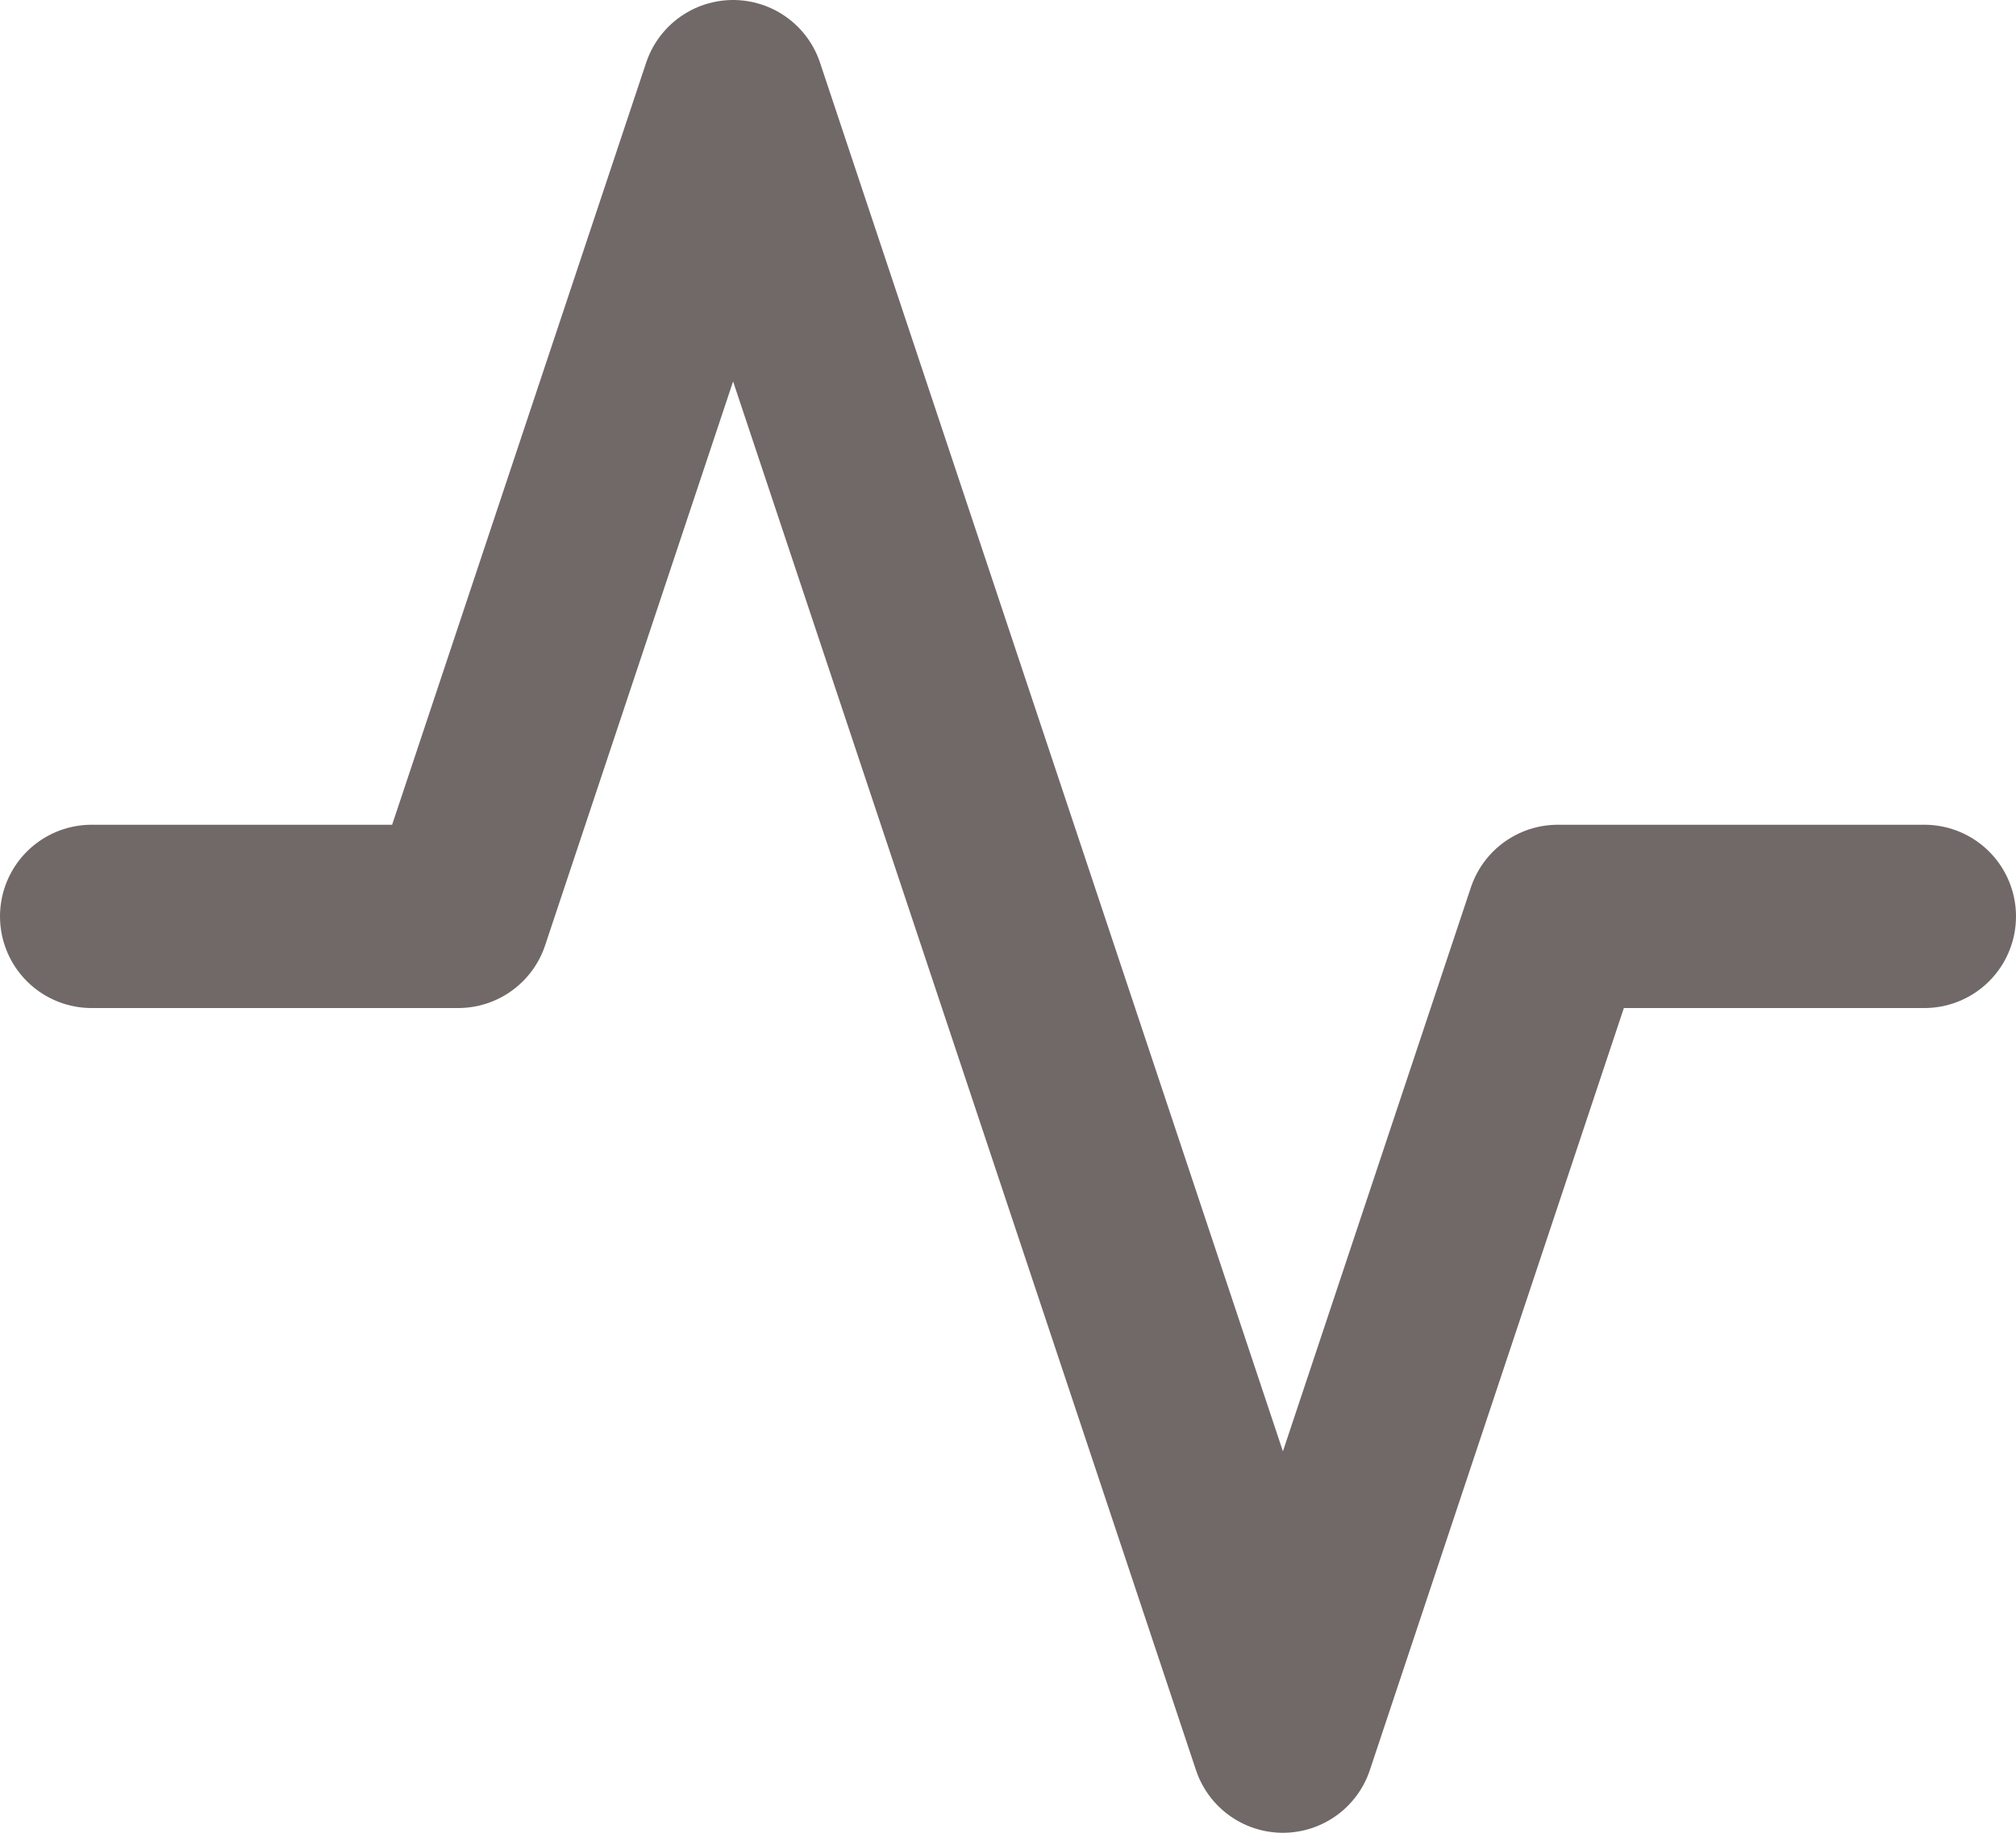
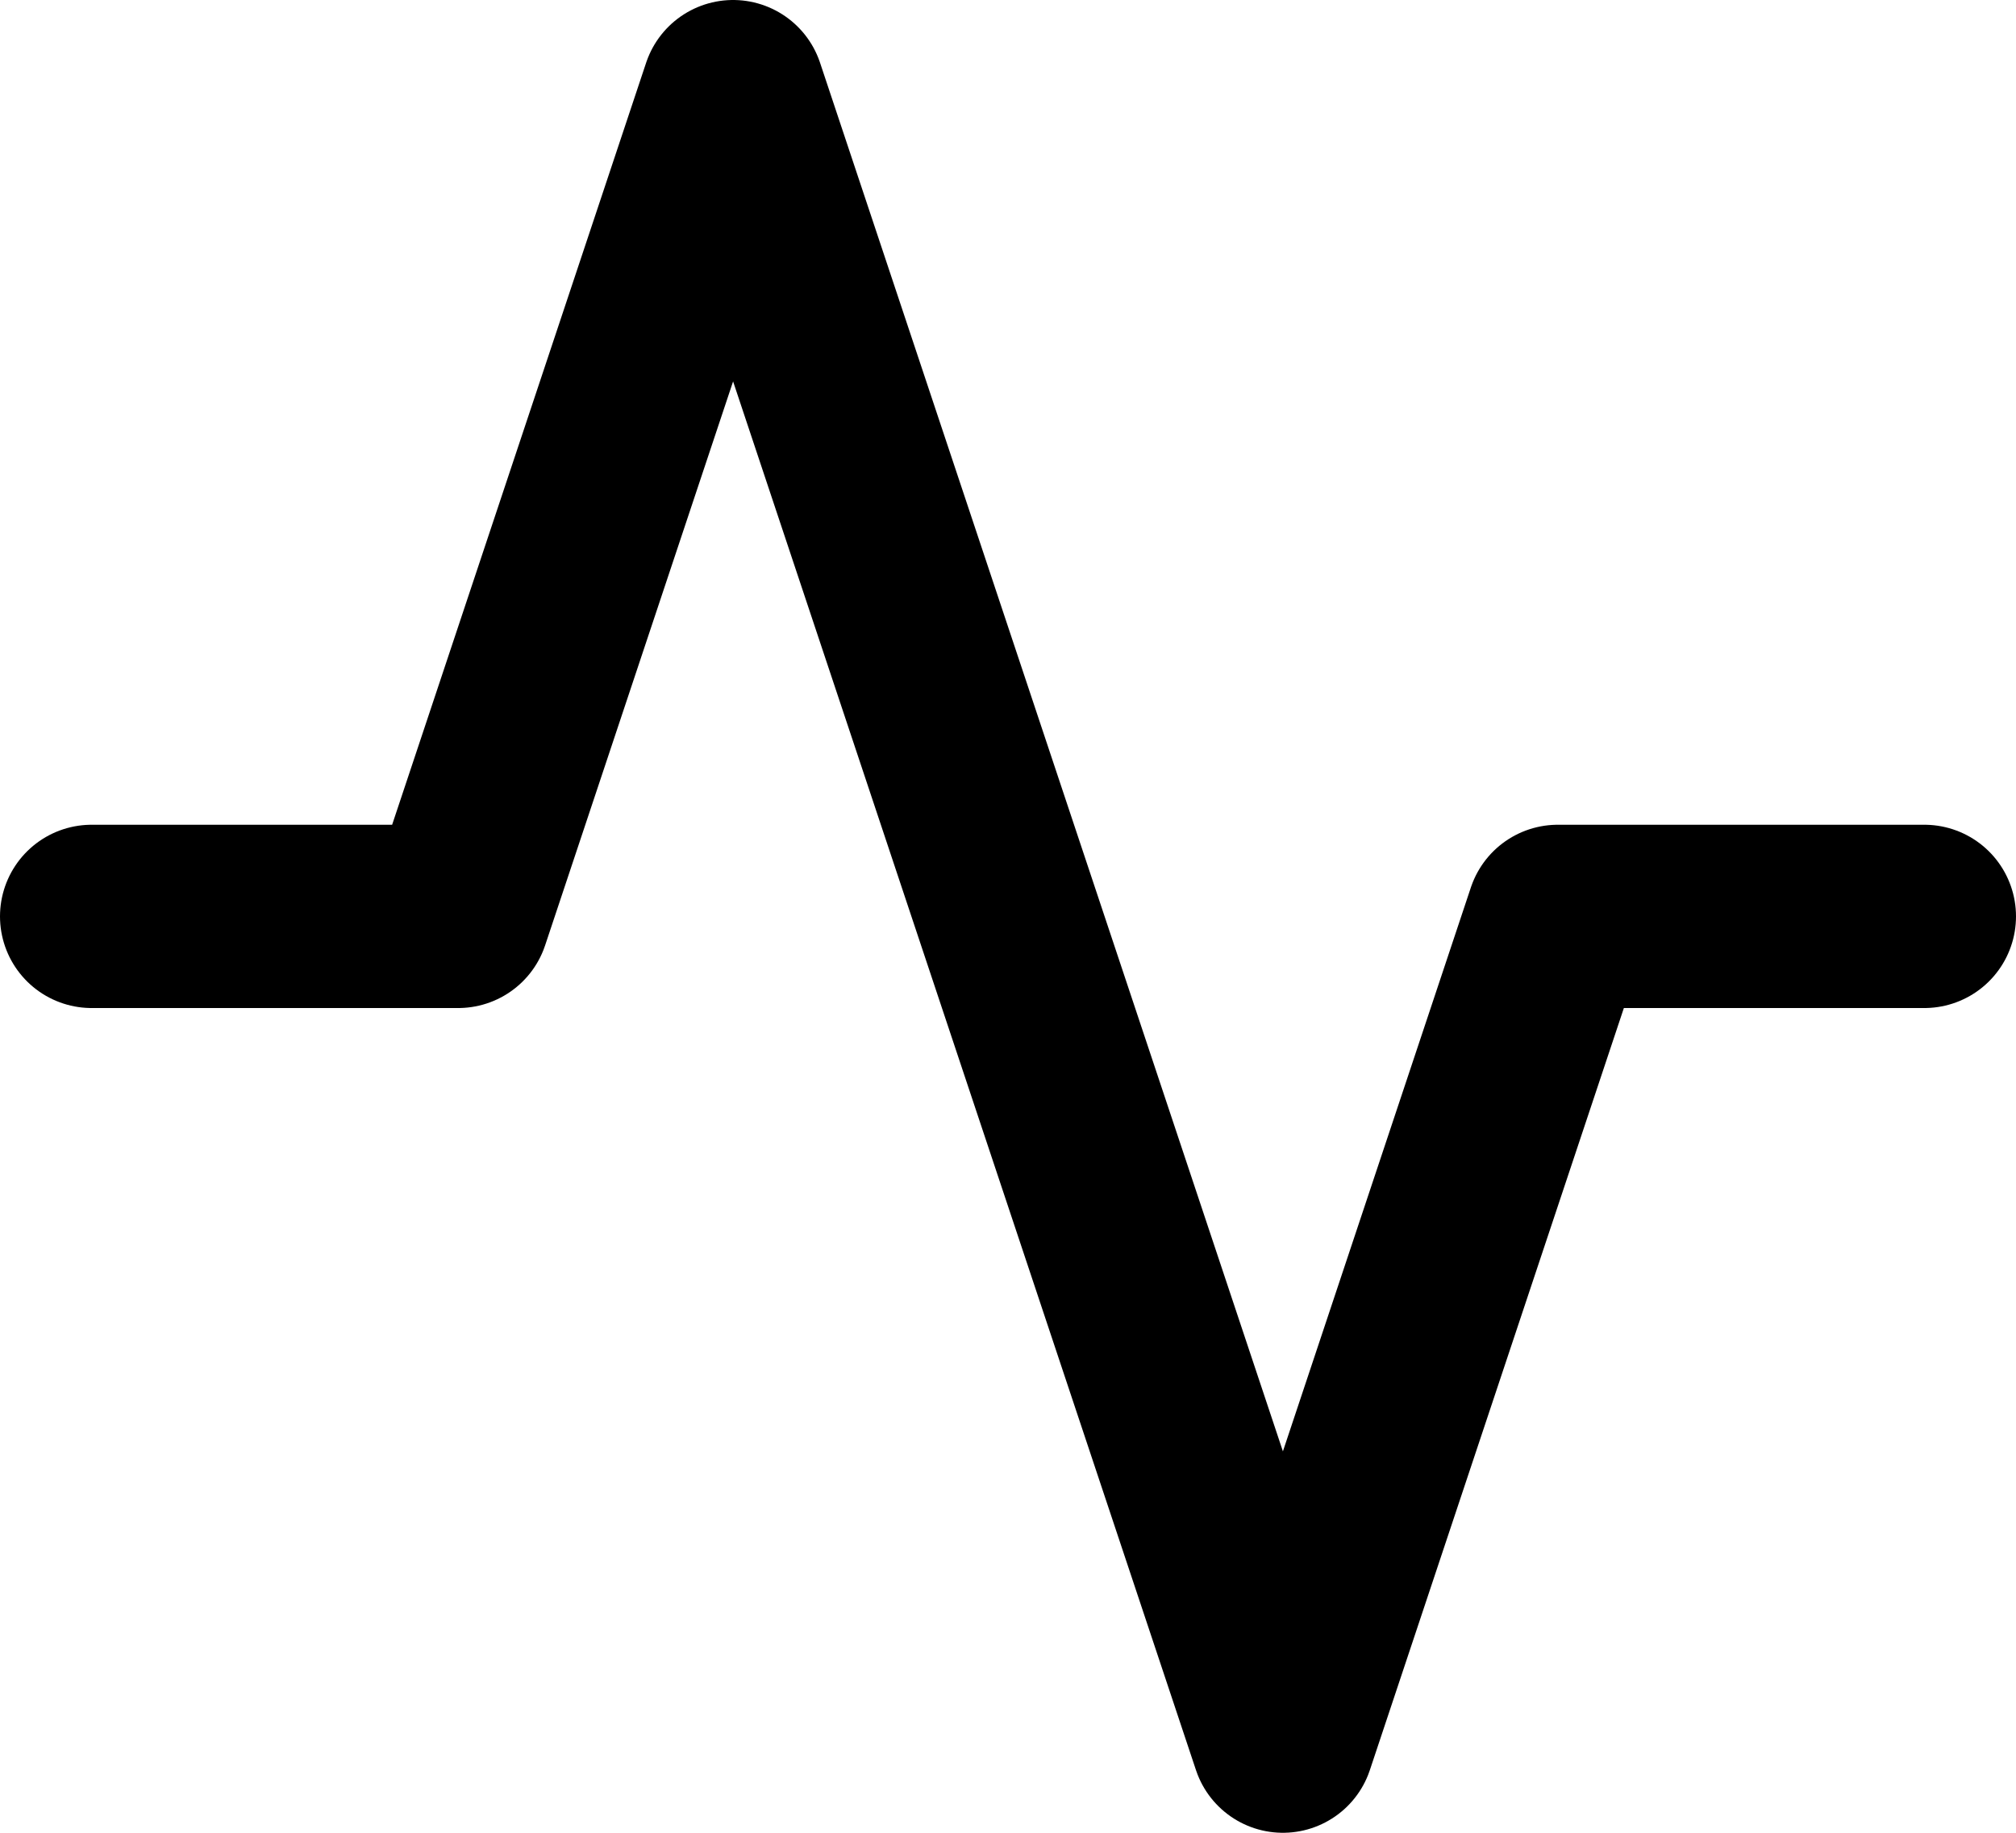
<svg xmlns="http://www.w3.org/2000/svg" width="22" height="20" viewBox="0 0 22 20" fill="none">
-   <path d="M21 10H17L14 19L8 1L5 10H1" stroke="#716868" stroke-width="2" stroke-linecap="round" stroke-linejoin="round" />
+   <path d="M21 10H17L14 19L8 1L5 10H1" stroke="black" stroke-width="2" stroke-linecap="round" stroke-linejoin="round" />
</svg>
